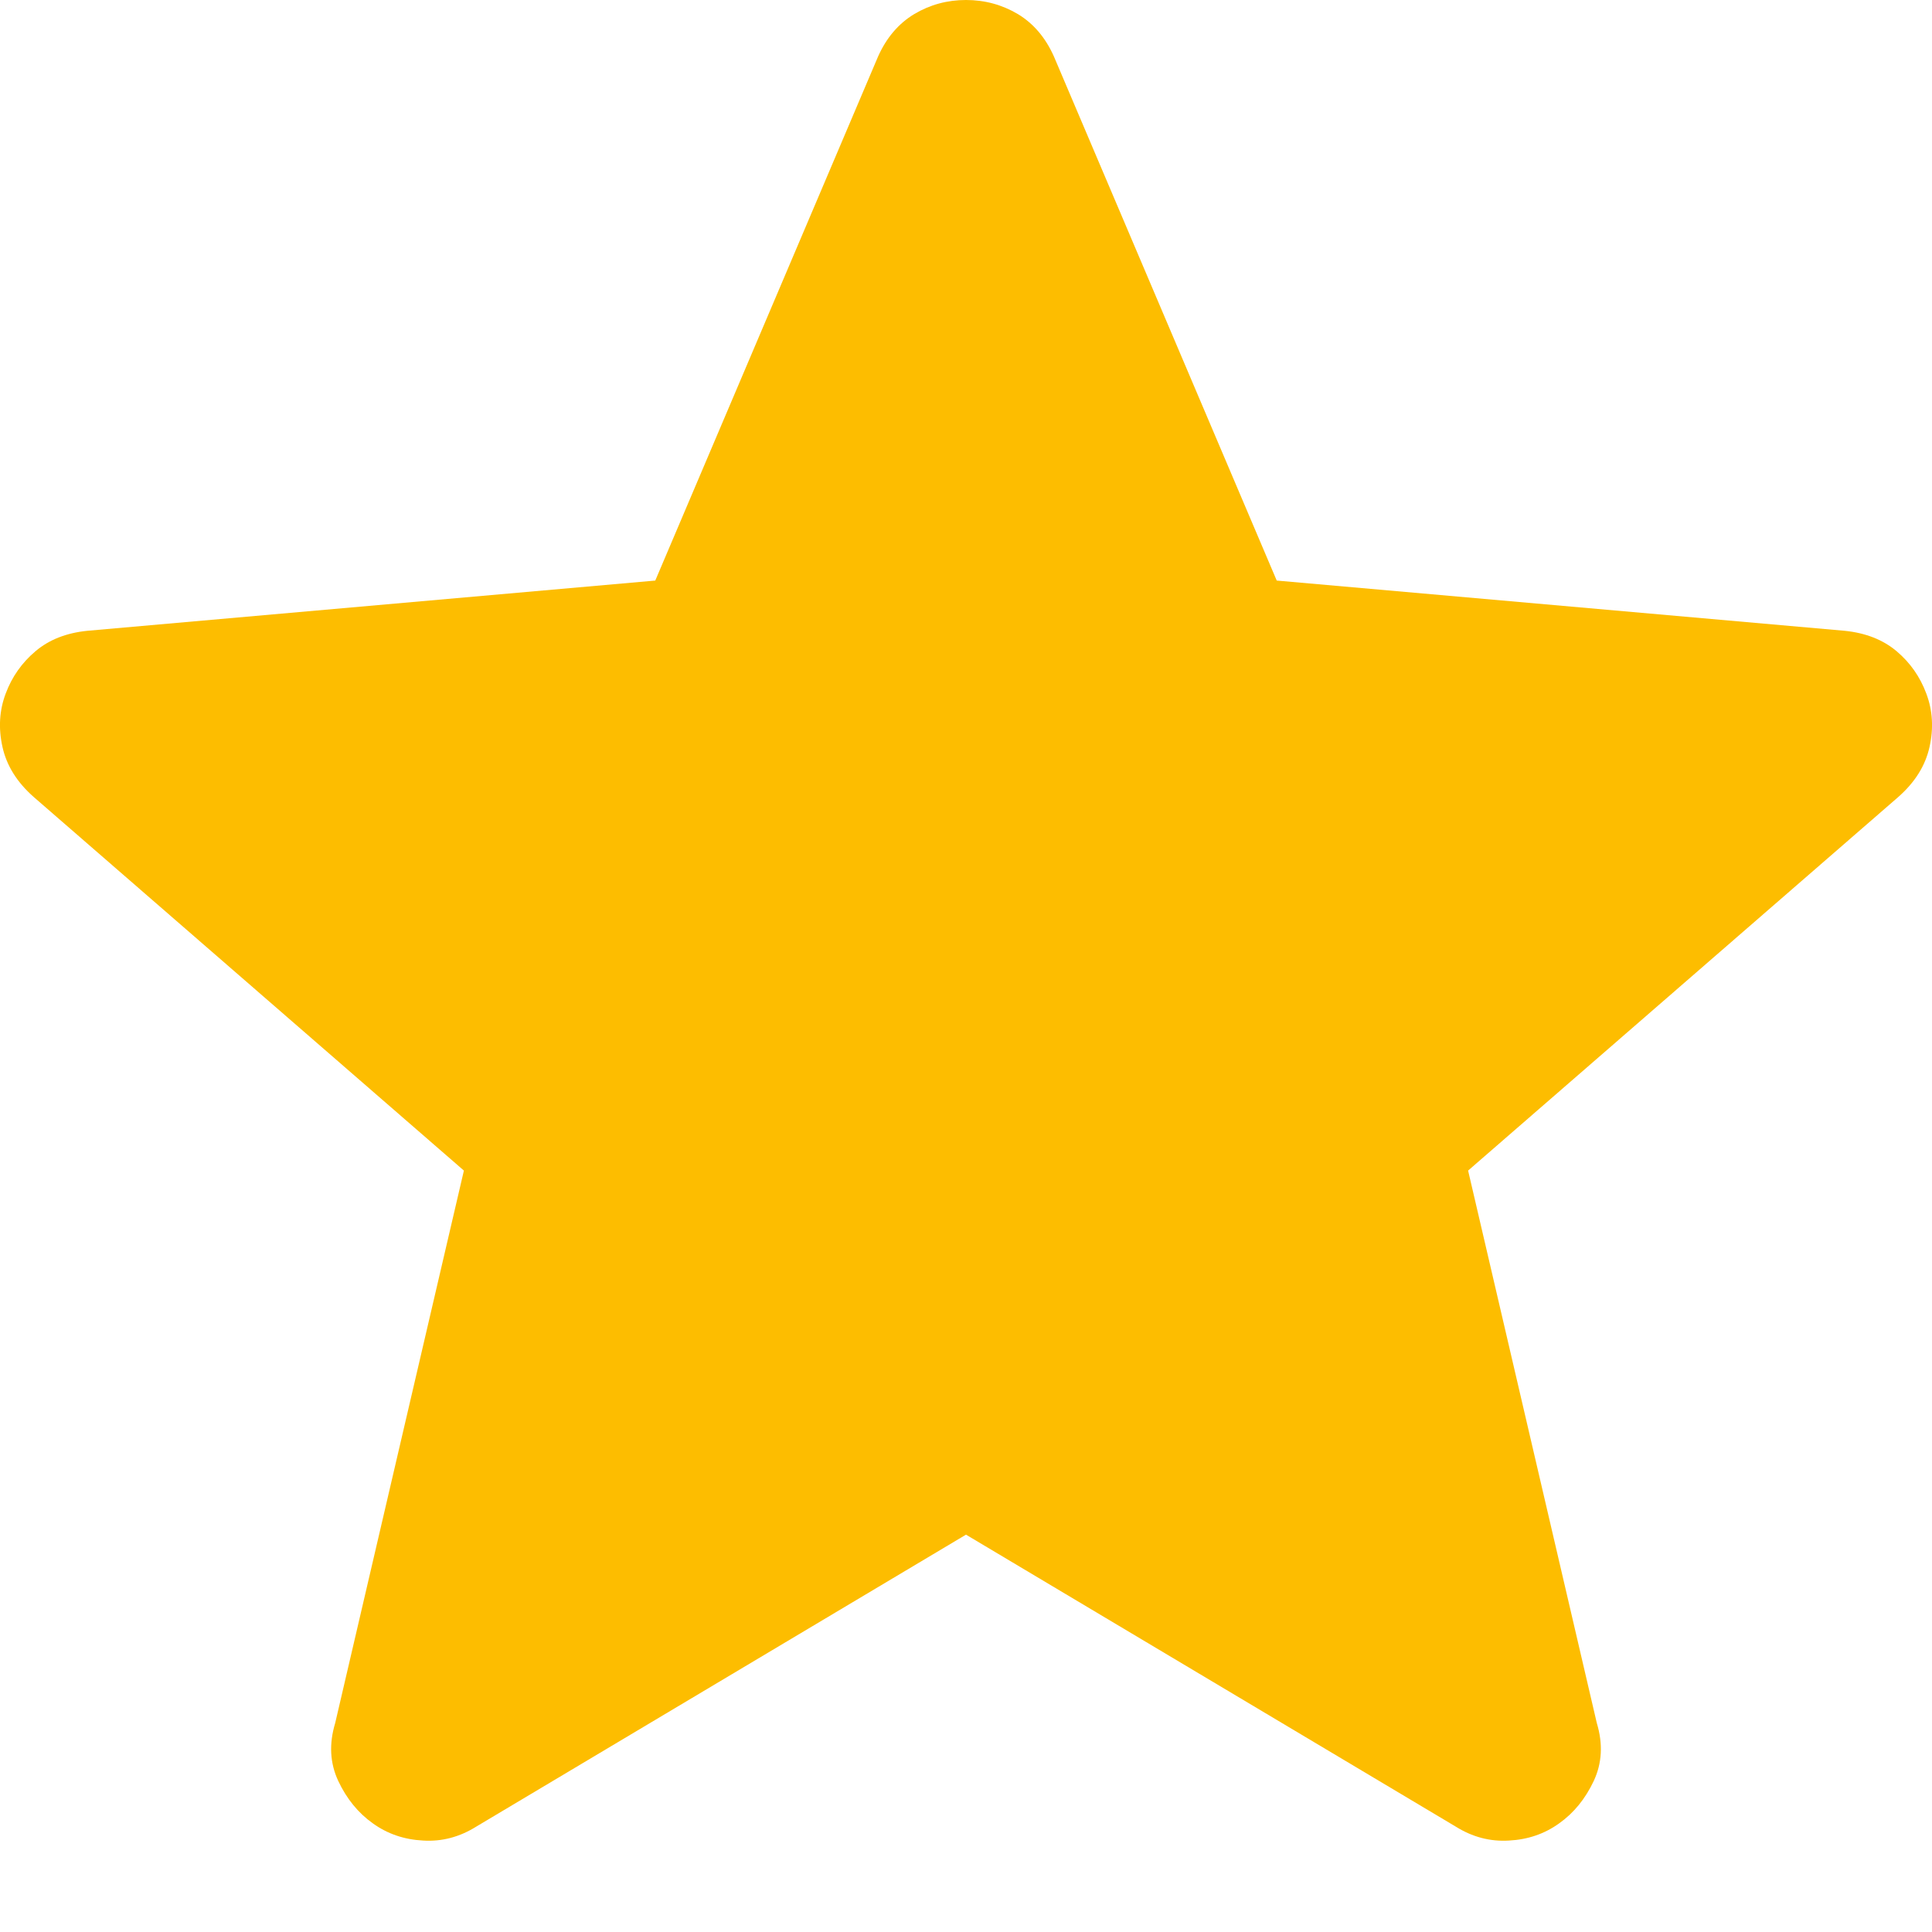
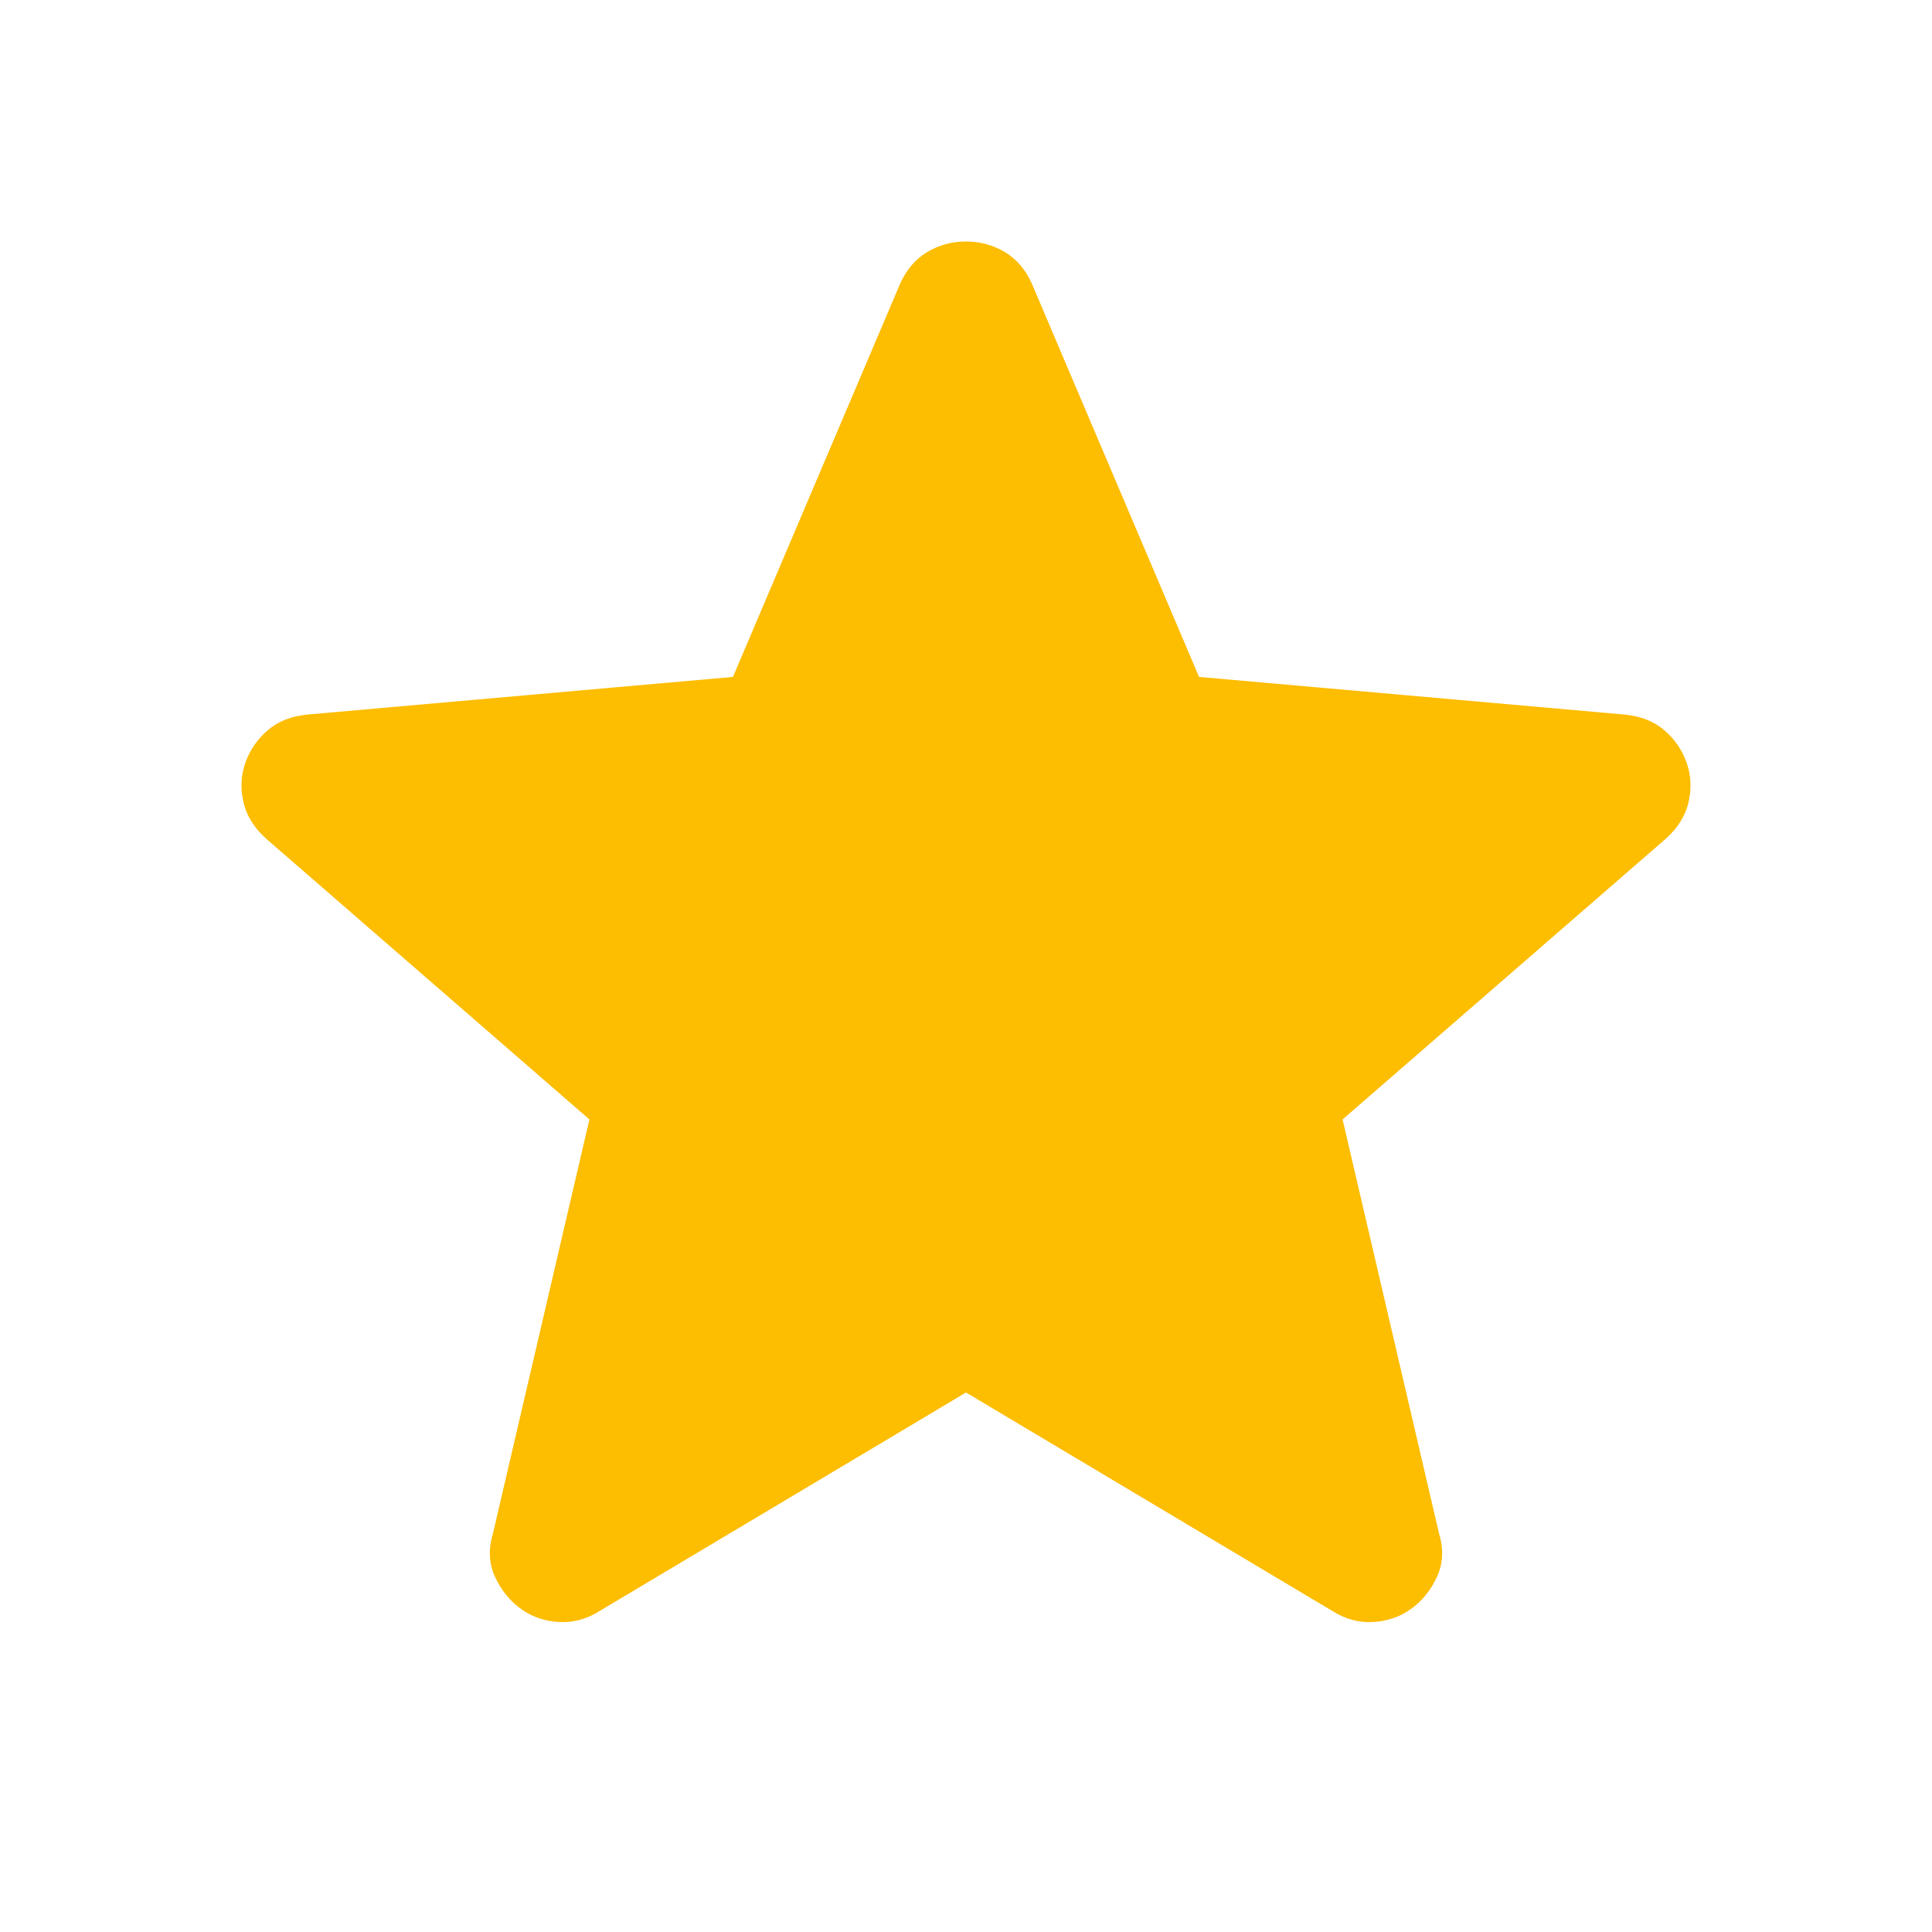
- <svg xmlns="http://www.w3.org/2000/svg" width="18" height="18" viewBox="0 0 18 18" fill="none">
-   <path d="M4.439 17.017L9 14.298L13.561 17.017C13.717 17.115 13.883 17.159 14.059 17.148C14.234 17.139 14.39 17.086 14.526 16.988C14.663 16.891 14.77 16.759 14.848 16.594C14.926 16.428 14.936 16.248 14.877 16.053L13.678 10.906L17.684 7.427C17.84 7.29 17.938 7.135 17.977 6.959C18.016 6.784 18.006 6.618 17.947 6.462C17.889 6.306 17.797 6.174 17.67 6.067C17.543 5.96 17.382 5.897 17.187 5.877L11.895 5.409L9.819 0.526C9.741 0.351 9.629 0.219 9.483 0.131C9.336 0.044 9.175 0 9 0C8.825 0 8.664 0.044 8.518 0.131C8.372 0.219 8.259 0.351 8.181 0.526L6.105 5.409L0.813 5.877C0.618 5.897 0.457 5.96 0.331 6.067C0.204 6.174 0.111 6.306 0.053 6.462C-0.006 6.618 -0.016 6.784 0.023 6.959C0.062 7.135 0.16 7.29 0.316 7.427L4.322 10.906L3.123 16.053C3.064 16.248 3.074 16.428 3.152 16.594C3.23 16.759 3.337 16.891 3.474 16.988C3.61 17.086 3.766 17.139 3.942 17.148C4.117 17.159 4.283 17.115 4.439 17.017Z" fill="#FDBD00" />
+ <svg xmlns="http://www.w3.org/2000/svg" width="24" height="24" viewBox="0 0 24 24" fill="none">
+   <path d="M7.439 20.018L12 17.298L16.561 20.018C16.717 20.115 16.883 20.159 17.058 20.149C17.234 20.139 17.39 20.086 17.526 19.988C17.663 19.891 17.77 19.759 17.848 19.594C17.926 19.428 17.936 19.248 17.877 19.053L16.678 13.906L20.684 10.427C20.84 10.29 20.938 10.134 20.977 9.959C21.016 9.784 21.006 9.618 20.947 9.462C20.889 9.306 20.797 9.174 20.67 9.067C20.543 8.96 20.382 8.897 20.187 8.877L14.895 8.409L12.819 3.526C12.741 3.351 12.629 3.219 12.483 3.131C12.336 3.044 12.175 3 12 3C11.825 3 11.664 3.044 11.518 3.131C11.371 3.219 11.259 3.351 11.181 3.526L9.105 8.409L3.813 8.877C3.618 8.897 3.457 8.96 3.331 9.067C3.204 9.174 3.111 9.306 3.053 9.462C2.994 9.618 2.984 9.784 3.023 9.959C3.062 10.134 3.16 10.29 3.316 10.427L7.322 13.906L6.123 19.053C6.064 19.248 6.074 19.428 6.152 19.594C6.23 19.759 6.337 19.891 6.474 19.988C6.61 20.086 6.766 20.139 6.942 20.149C7.117 20.159 7.283 20.115 7.439 20.018Z" fill="#FDBD00" />
</svg>
